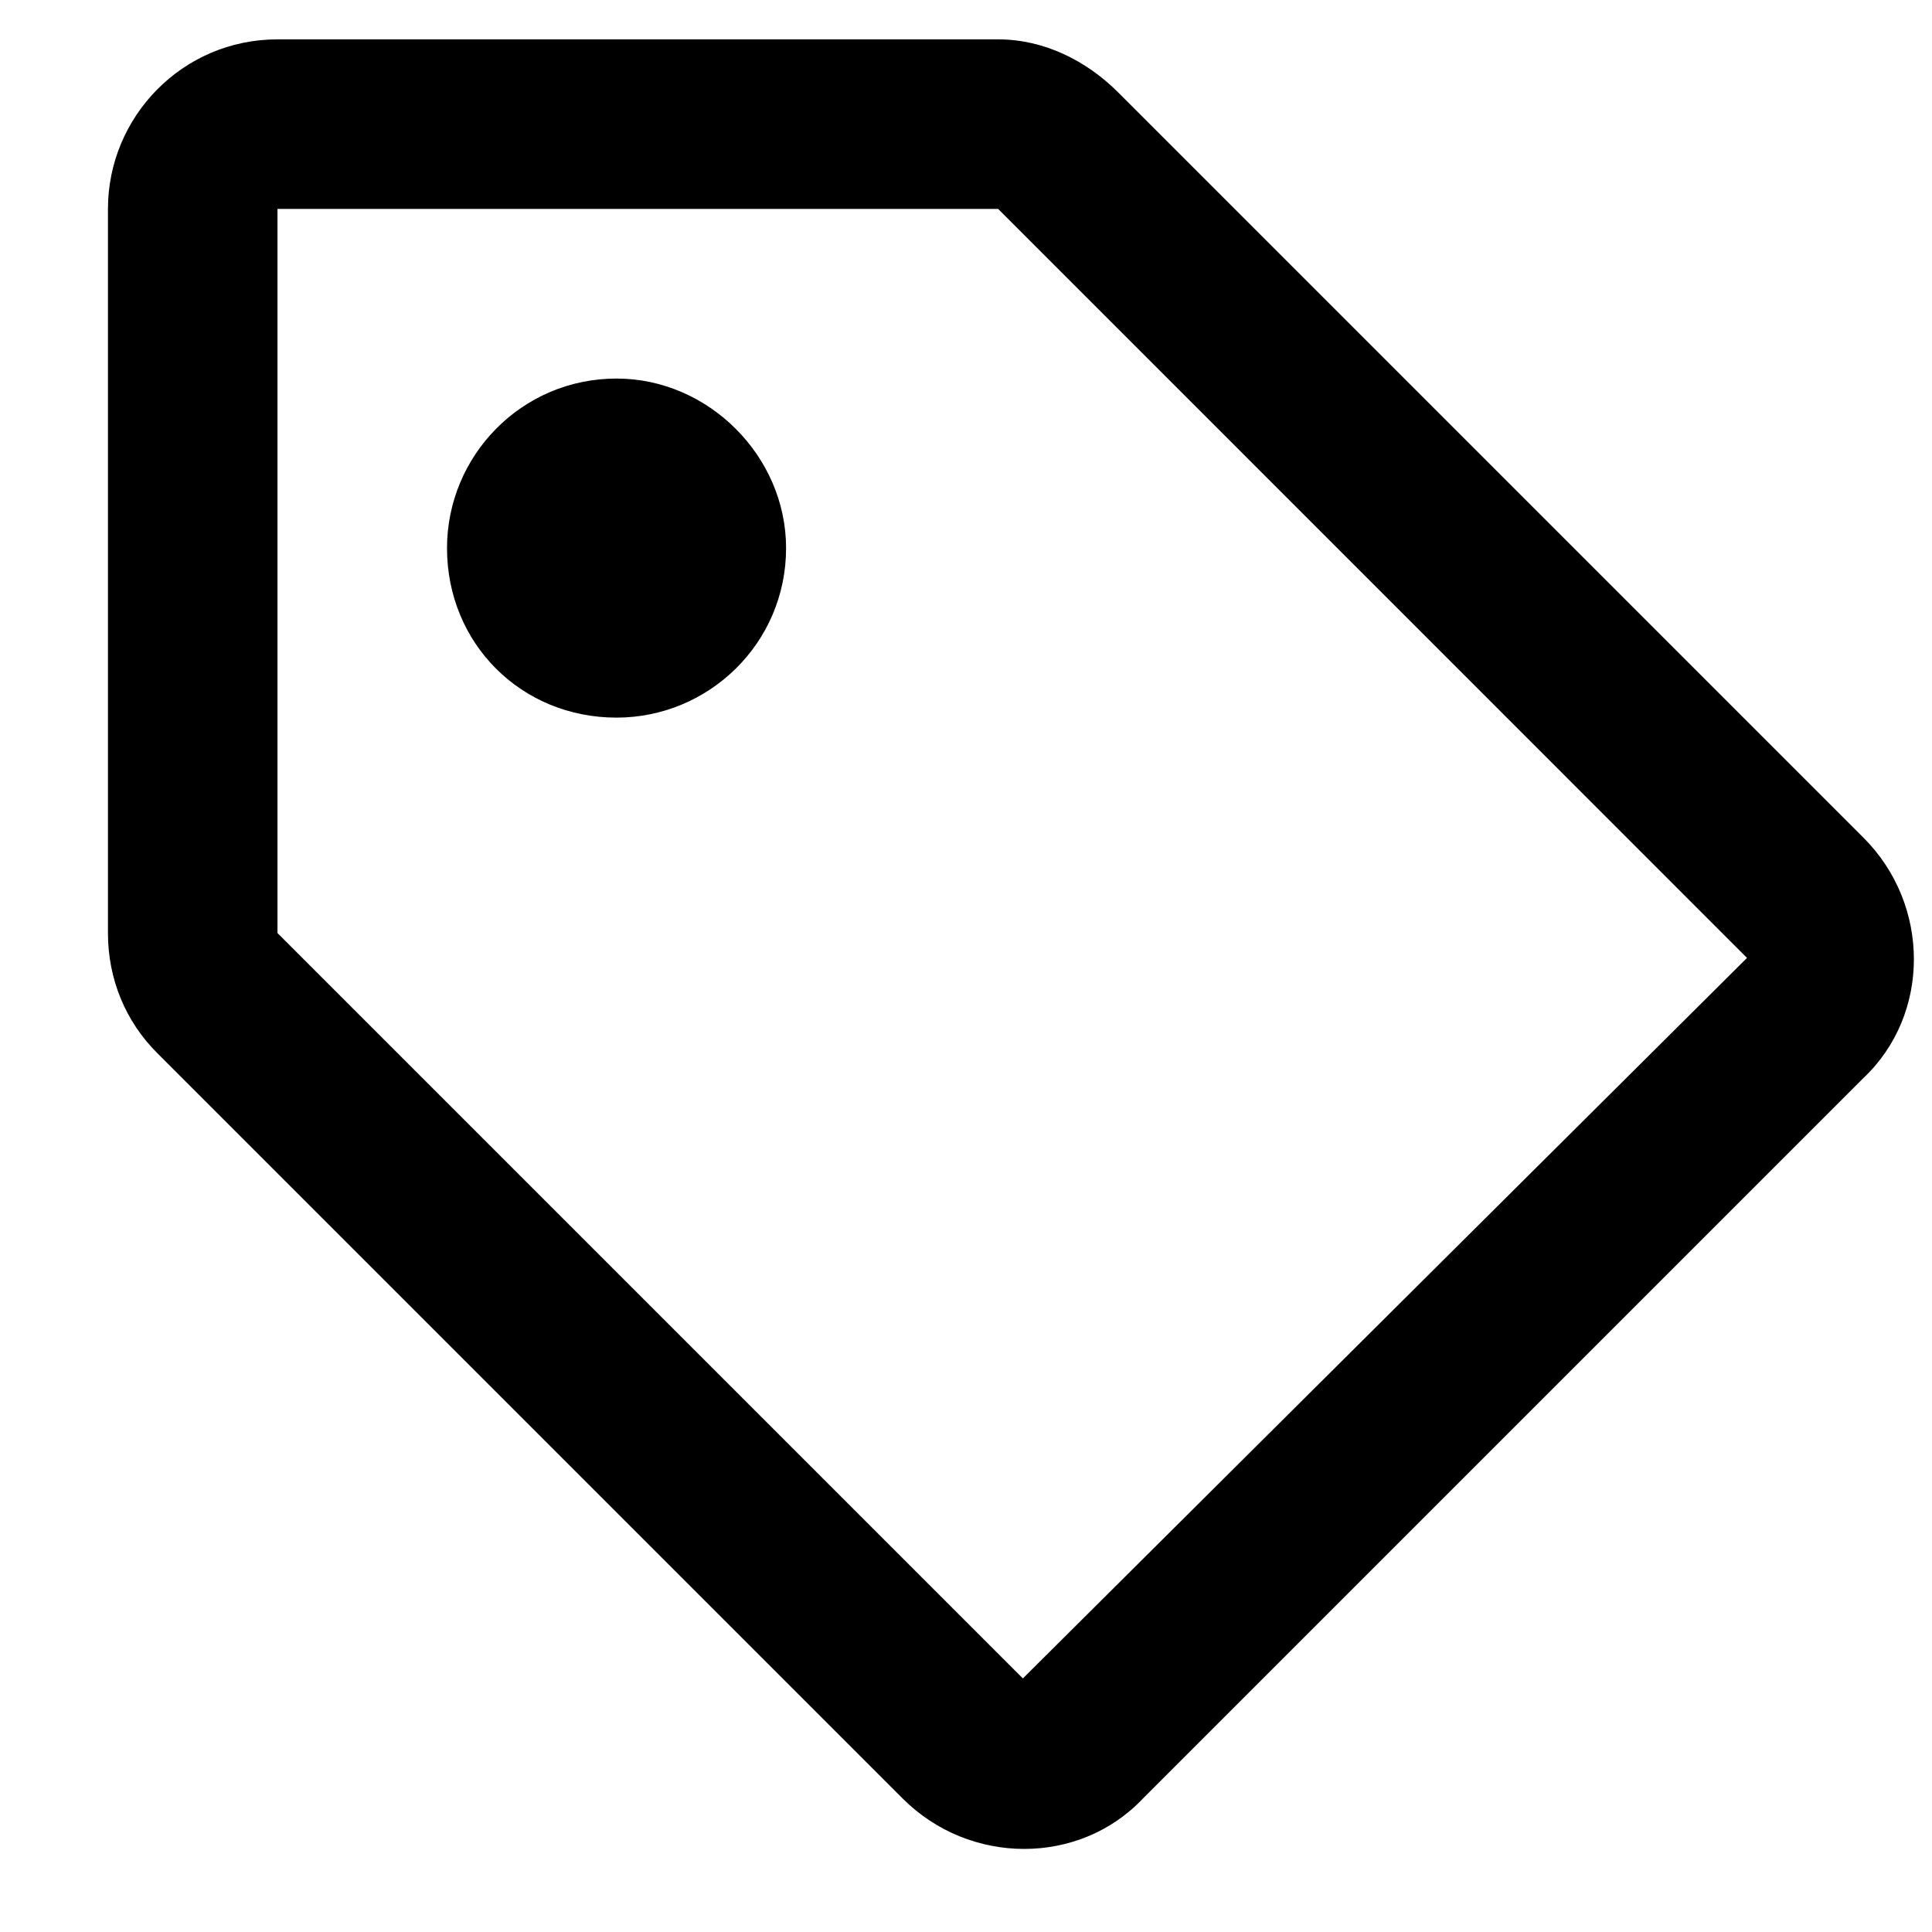
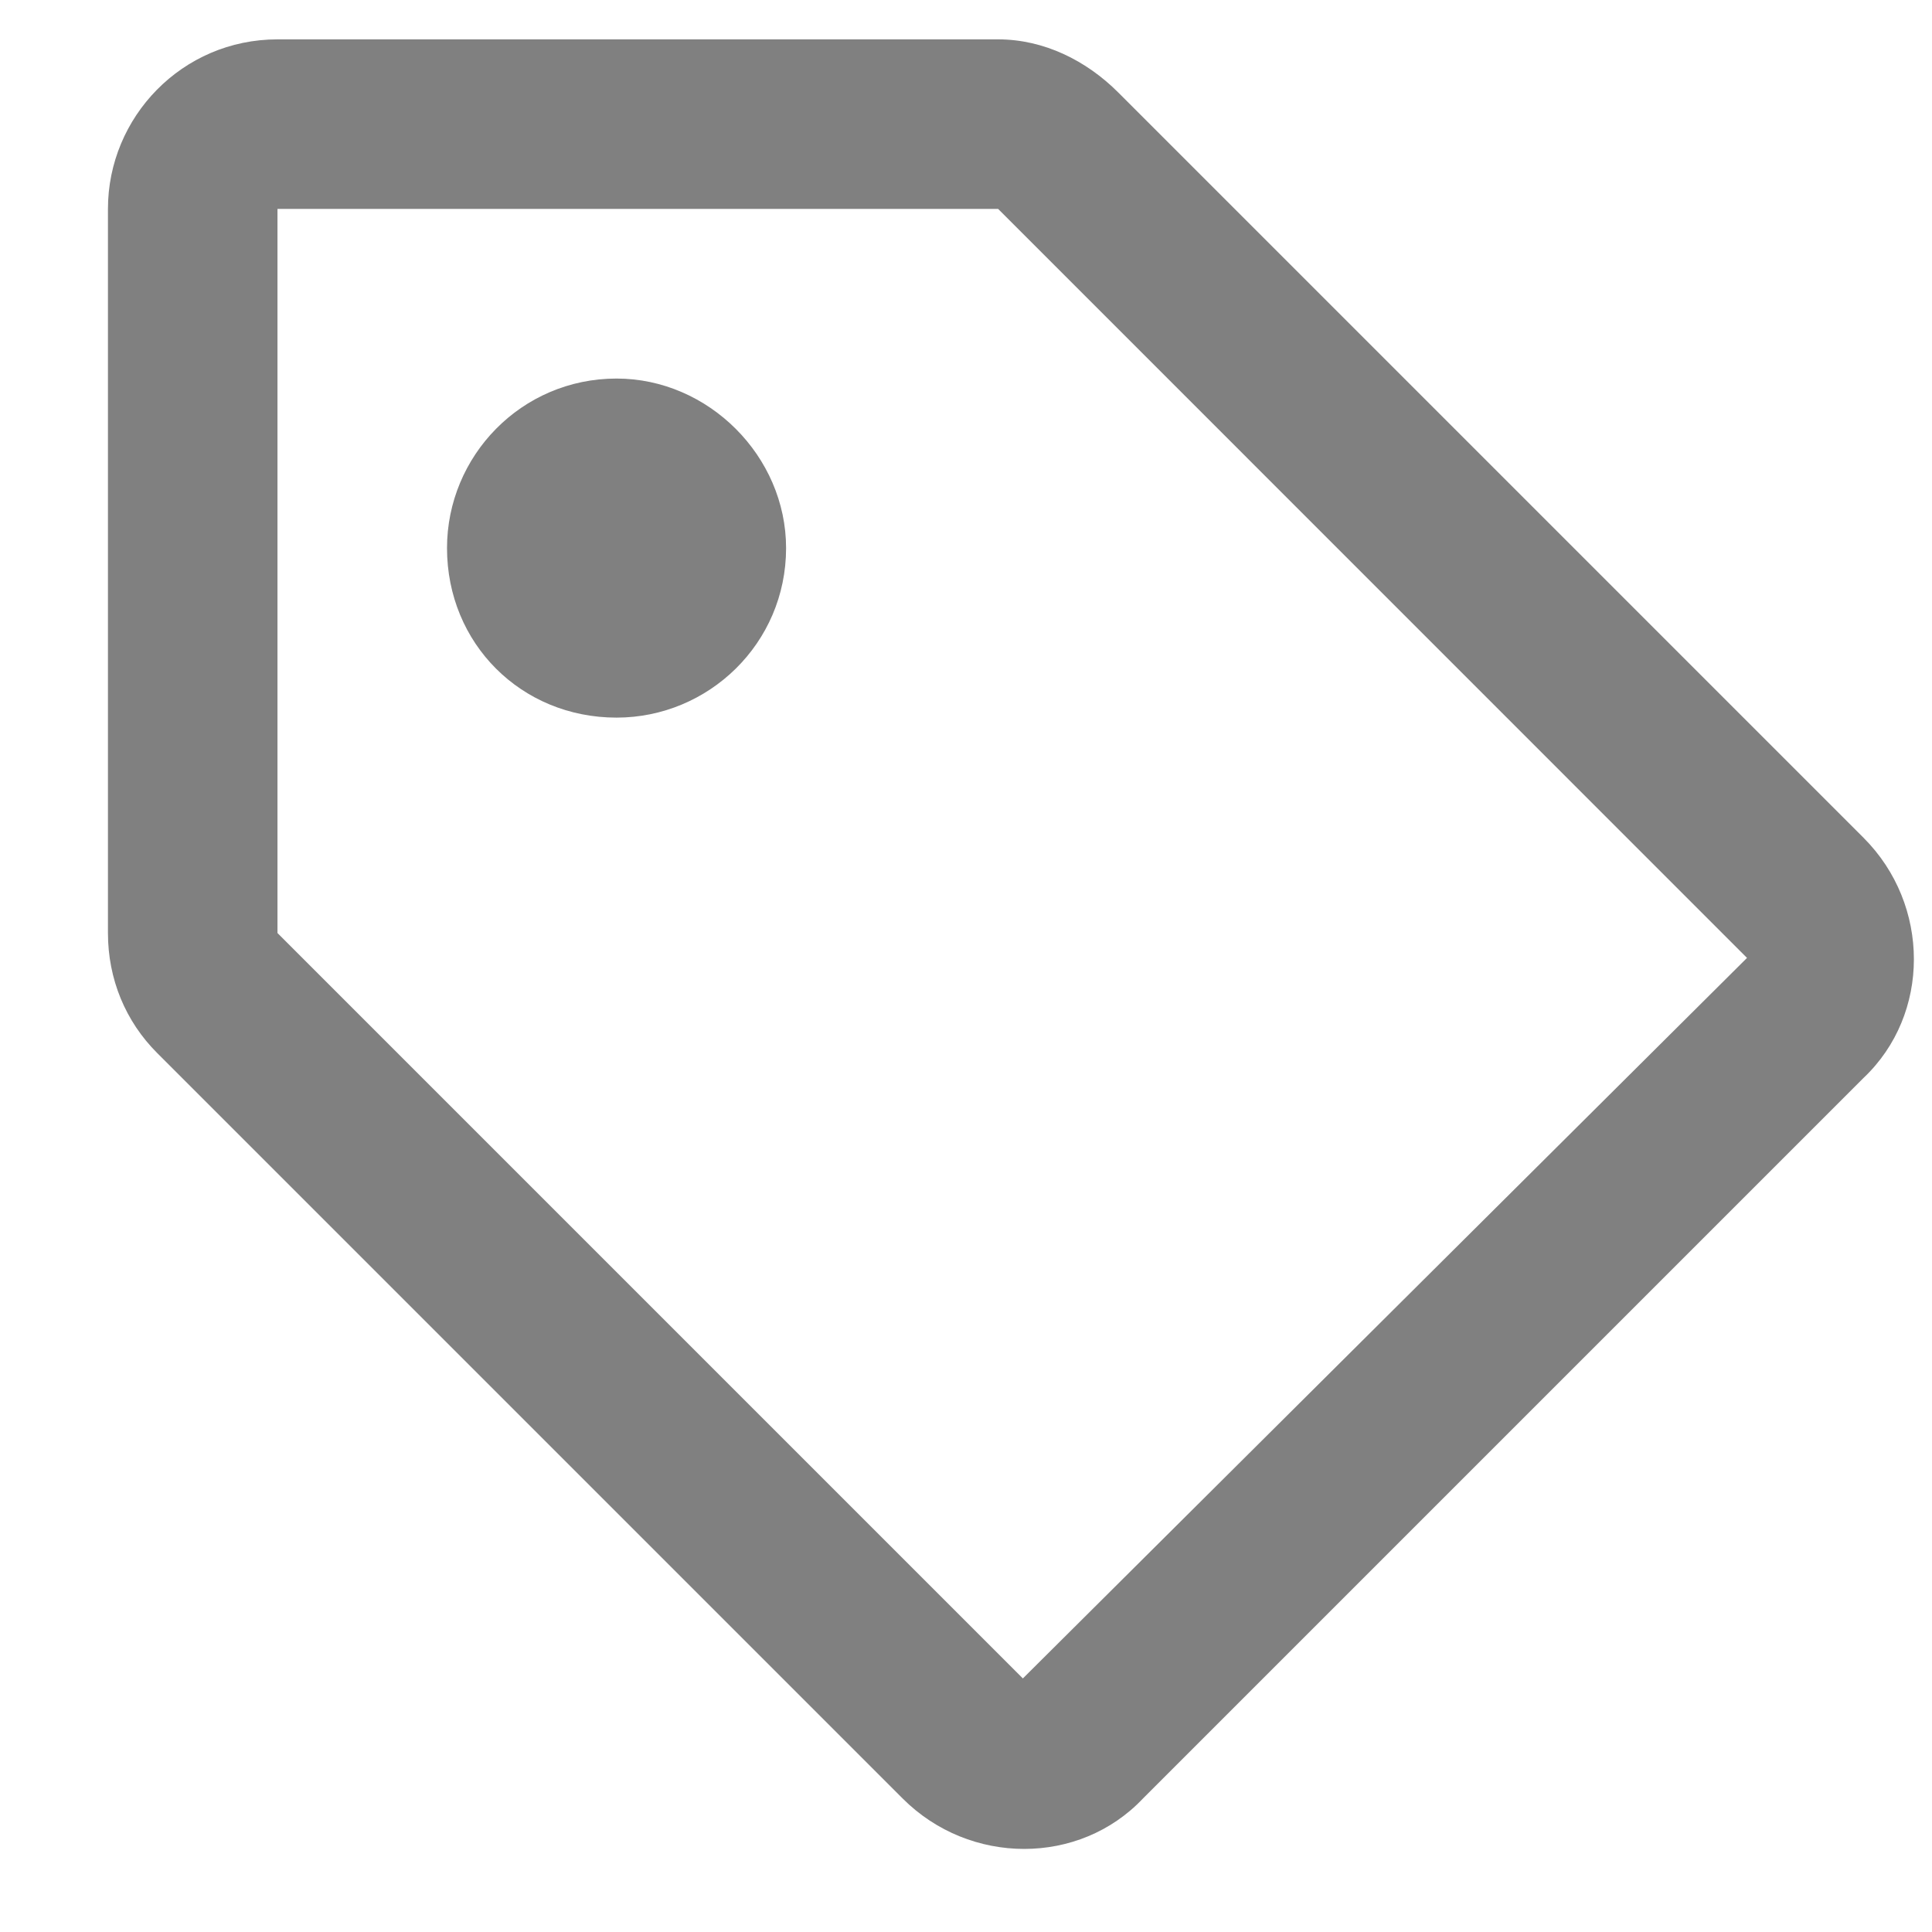
<svg xmlns="http://www.w3.org/2000/svg" width="16" height="16" viewBox="0 0 16 16" fill="none">
-   <path d="M15.433 6.938L9.26 0.765C8.997 0.502 8.646 0.326 8.266 0.326H2.298C1.508 0.326 0.894 0.97 0.894 1.73V7.727C0.894 8.108 1.039 8.459 1.303 8.722L7.476 14.895C8.032 15.451 8.939 15.451 9.465 14.895L15.433 8.927C15.989 8.401 15.989 7.494 15.433 6.938V6.938ZM8.471 13.9L2.298 7.727V1.73H8.266L14.468 7.933L8.471 13.9ZM6.51 4.539C6.51 3.778 5.867 3.135 5.106 3.135C4.316 3.135 3.702 3.778 3.702 4.539C3.702 5.329 4.316 5.943 5.106 5.943C5.867 5.943 6.51 5.329 6.51 4.539Z" fill="#000000" />
+   <path d="M15.433 6.938L9.26 0.765C8.997 0.502 8.646 0.326 8.266 0.326H2.298C1.508 0.326 0.894 0.97 0.894 1.73V7.727C0.894 8.108 1.039 8.459 1.303 8.722L7.476 14.895C8.032 15.451 8.939 15.451 9.465 14.895L15.433 8.927C15.989 8.401 15.989 7.494 15.433 6.938V6.938ZM8.471 13.9L2.298 7.727V1.73H8.266L14.468 7.933L8.471 13.9ZM6.51 4.539C6.51 3.778 5.867 3.135 5.106 3.135C4.316 3.135 3.702 3.778 3.702 4.539C3.702 5.329 4.316 5.943 5.106 5.943C5.867 5.943 6.51 5.329 6.51 4.539Z" fill="#808080" />
</svg>
